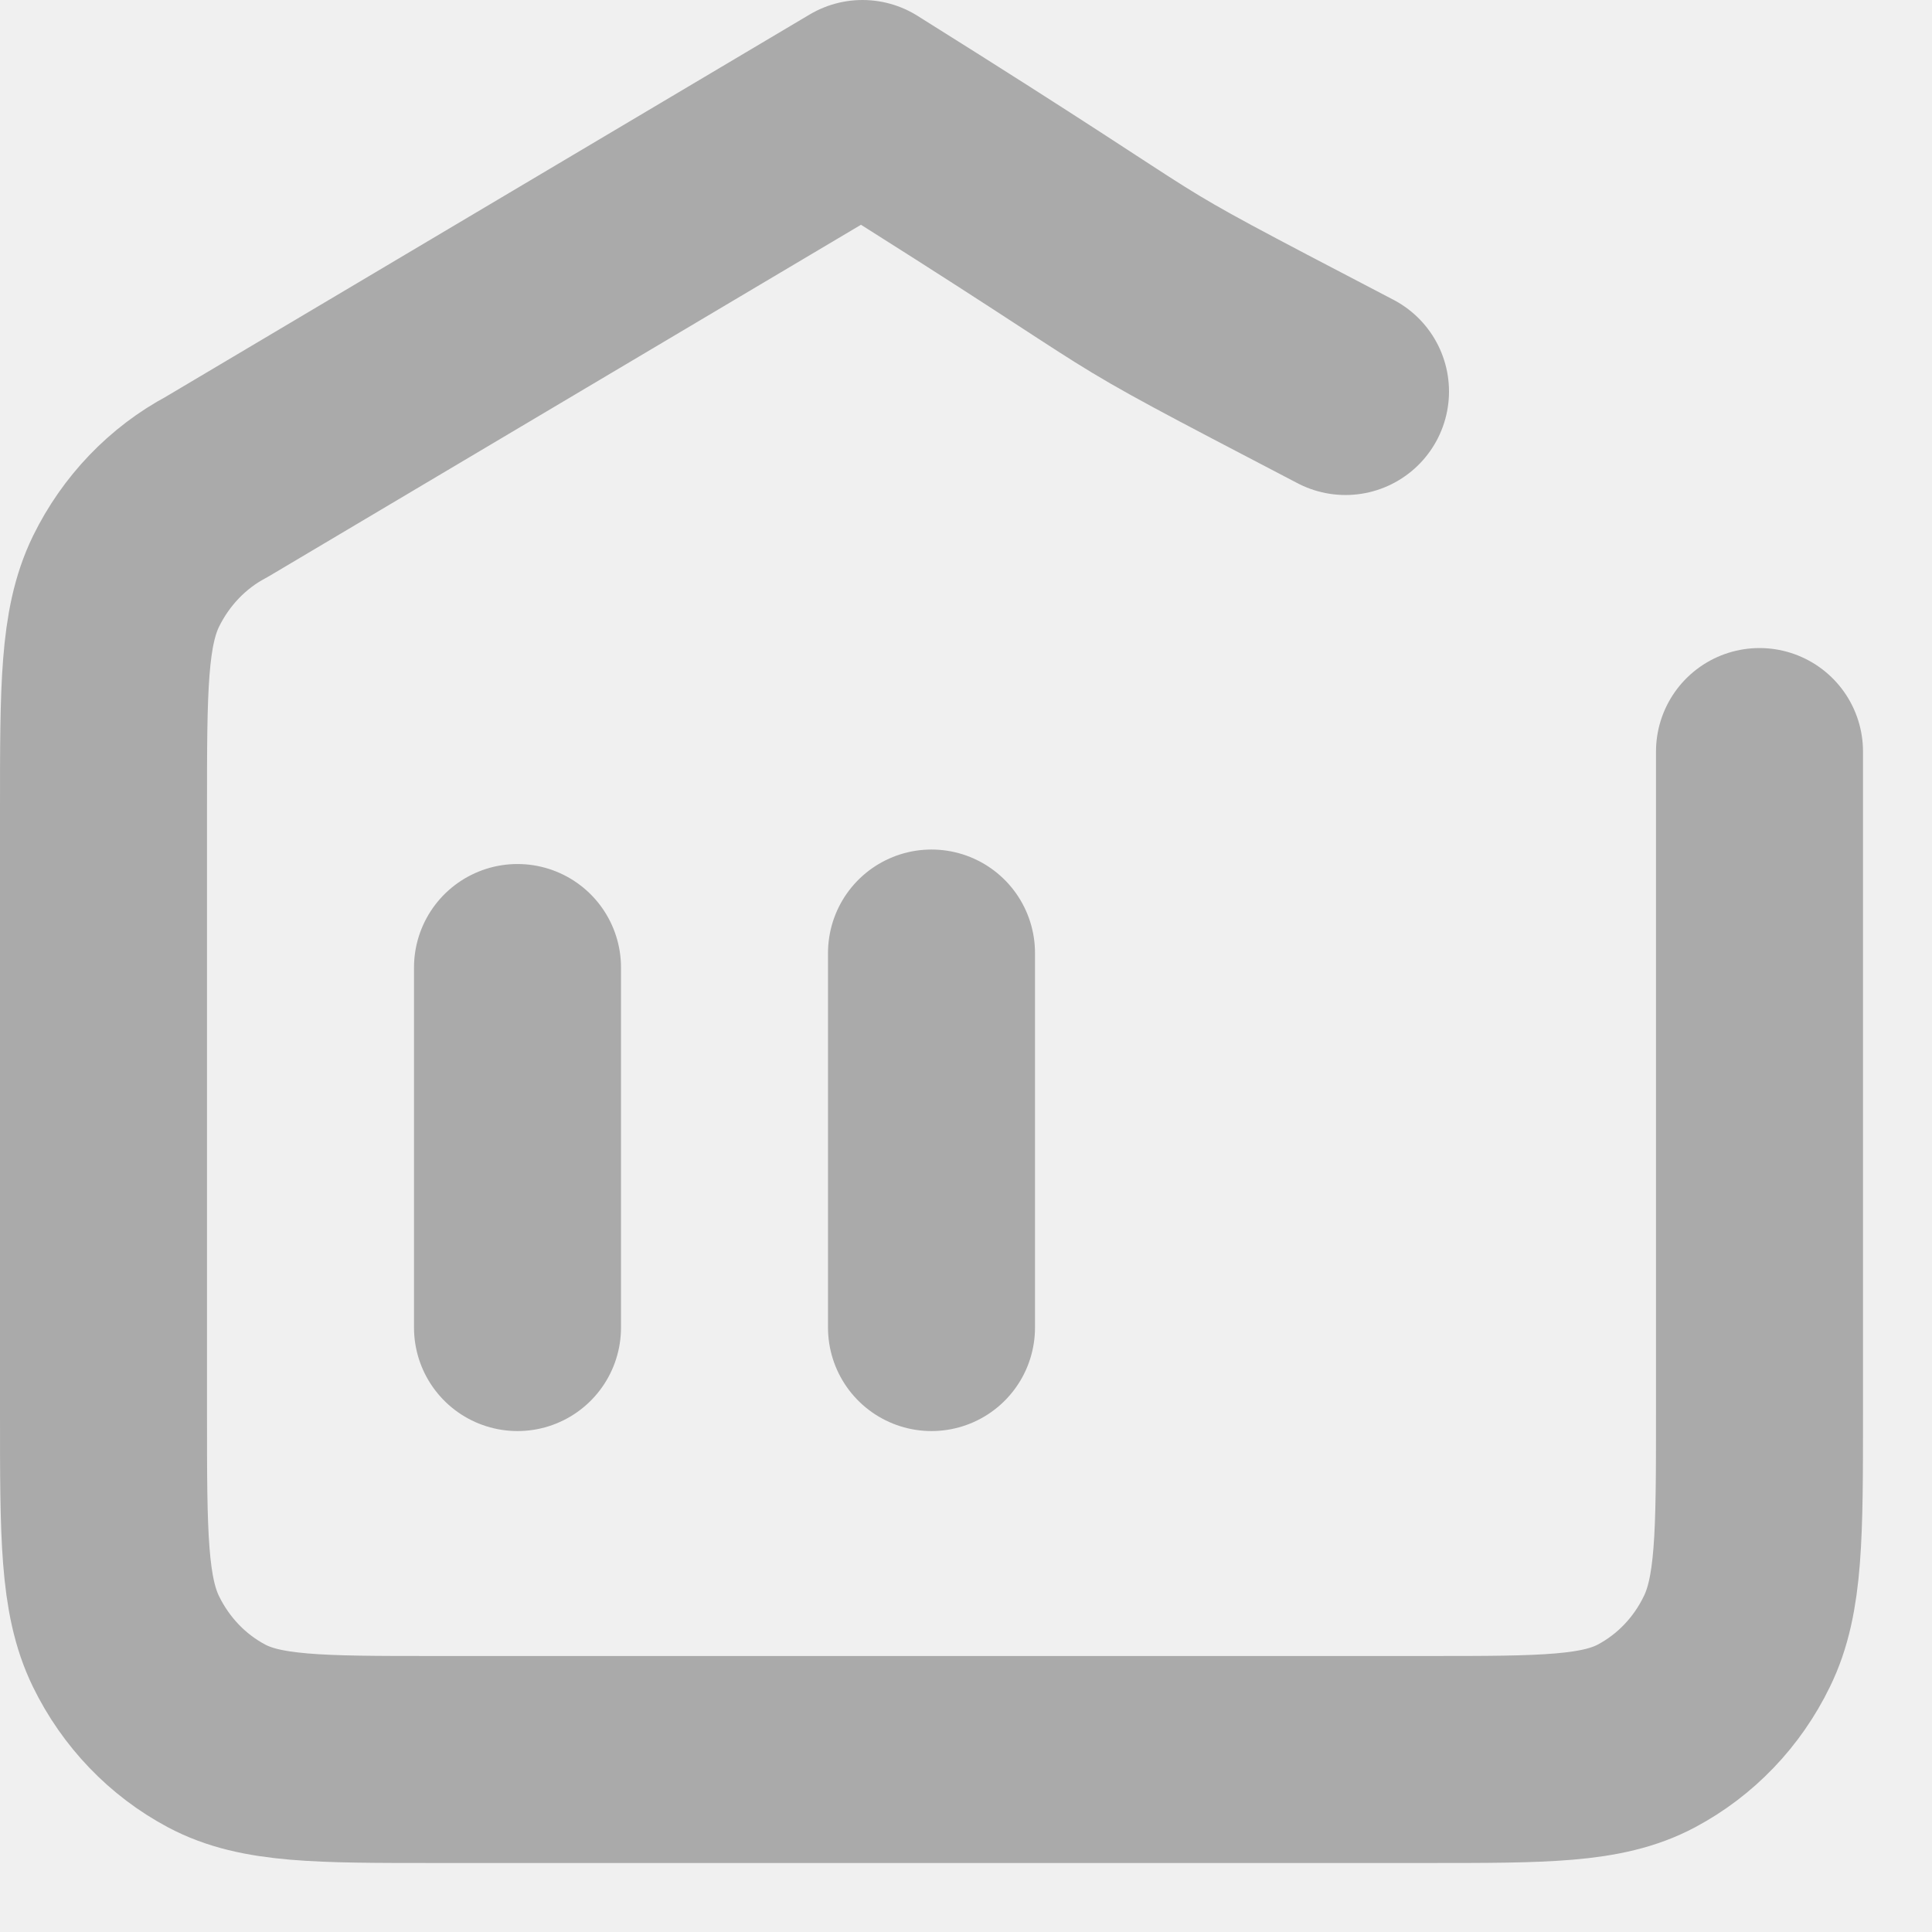
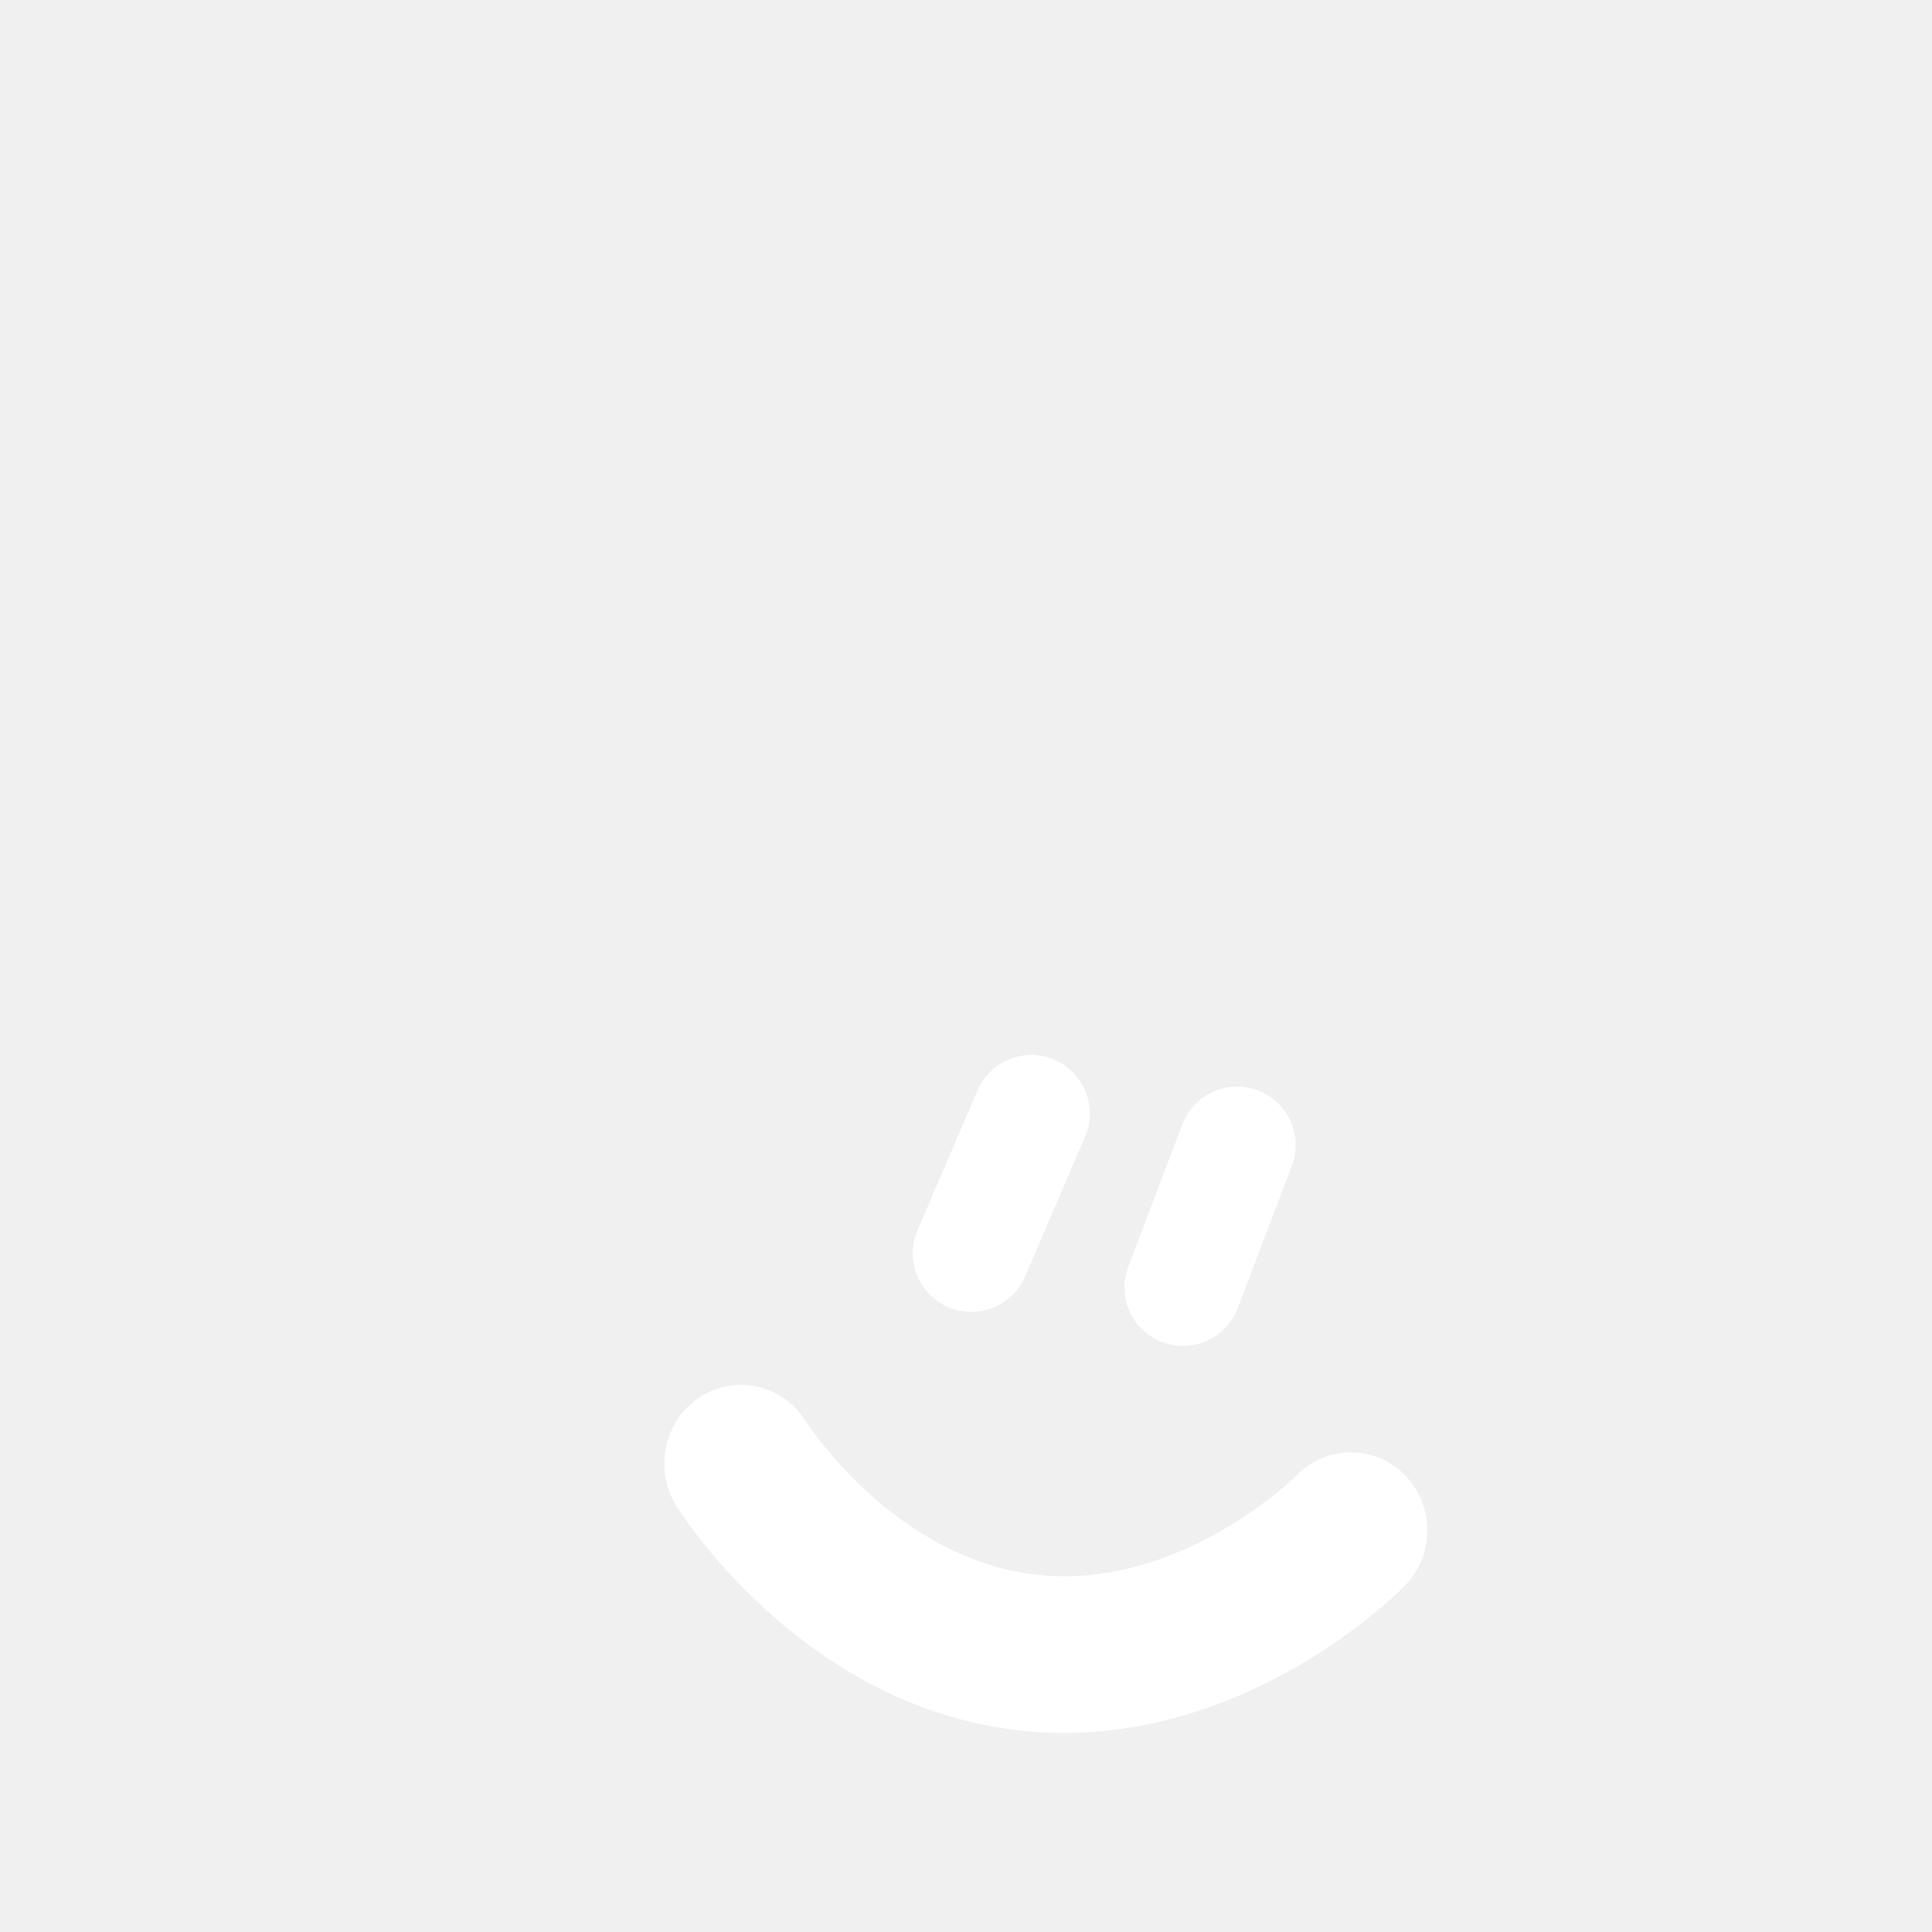
- <svg xmlns="http://www.w3.org/2000/svg" width="14" height="14" viewBox="0 0 14 14" fill="none">
-   <path d="M3.75 7.011V9.62M6.75 6.906V9.62M12.75 5.446V10.246C12.75 11.122 12.75 11.561 12.586 11.895C12.443 12.19 12.213 12.429 11.931 12.579C11.61 12.75 11.19 12.75 10.35 12.75H3.15C2.31 12.75 1.89 12.75 1.569 12.579C1.287 12.429 1.057 12.19 0.913 11.895C0.75 11.561 0.75 11.122 0.75 10.246V5.863C0.75 4.986 0.75 4.548 0.913 4.213C1.057 3.919 1.287 3.679 1.569 3.529L6.25 0.75C8.75 2.315 7.75 1.793 9.75 2.837" stroke="#AAAAAA" stroke-width="1.5" stroke-linecap="round" stroke-linejoin="round" />
+ <svg xmlns="http://www.w3.org/2000/svg" width="20" height="20" viewBox="0 0 20 20" fill="none">
+   <path d="M10.119 11.288C10.251 10.98 10.607 10.838 10.915 10.97C11.222 11.102 11.365 11.458 11.233 11.765L10.612 13.213C10.537 13.388 10.391 13.509 10.222 13.557C10.092 13.594 9.95 13.589 9.816 13.532C9.509 13.4 9.366 13.043 9.498 12.736L10.119 11.288Z" fill="white" />
+   <path d="M11.68 13.112L12.24 11.639C12.359 11.326 12.709 11.169 13.021 11.288C13.334 11.407 13.492 11.757 13.373 12.069L12.813 13.542C12.694 13.855 12.344 14.012 12.031 13.893C11.718 13.774 11.561 13.425 11.68 13.112Z" fill="white" />
+   <path d="M13.412 15.283L13.393 15.3L13.39 15.303L13.384 15.309C13.352 15.339 13.3 15.385 13.232 15.441C13.094 15.554 12.891 15.704 12.638 15.849C12.125 16.142 11.461 16.382 10.736 16.302C10.011 16.222 9.414 15.842 8.978 15.444C8.764 15.247 8.598 15.056 8.488 14.915C8.434 14.846 8.394 14.79 8.369 14.753C8.356 14.735 8.345 14.718 8.34 14.711C8.106 14.334 7.616 14.223 7.245 14.463C7.231 14.472 7.217 14.481 7.204 14.491C7.196 14.497 7.188 14.503 7.181 14.509C7.087 14.584 7.014 14.678 6.962 14.782C6.956 14.795 6.95 14.809 6.944 14.823C6.929 14.857 6.917 14.893 6.907 14.93C6.9 14.955 6.894 14.981 6.889 15.007C6.885 15.032 6.882 15.058 6.88 15.082C6.878 15.103 6.877 15.125 6.877 15.146C6.877 15.168 6.877 15.189 6.879 15.21C6.881 15.239 6.884 15.268 6.889 15.296C6.891 15.303 6.892 15.311 6.893 15.318C6.911 15.405 6.943 15.491 6.99 15.571L6.994 15.578L6.996 15.58L6.997 15.582L6.998 15.584L7 15.587L7.005 15.595L7.019 15.618C7.031 15.636 7.048 15.661 7.069 15.691C7.11 15.751 7.17 15.834 7.246 15.931C7.399 16.126 7.623 16.386 7.916 16.653C8.477 17.166 9.333 17.747 10.448 17.9C10.484 17.905 10.521 17.91 10.557 17.914C11.726 18.043 12.729 17.652 13.41 17.262C13.754 17.065 14.03 16.86 14.221 16.704C14.318 16.625 14.393 16.558 14.447 16.508C14.474 16.483 14.496 16.463 14.511 16.447L14.531 16.428L14.537 16.422L14.54 16.419L14.542 16.417C14.852 16.1 14.853 15.587 14.544 15.271C14.496 15.222 14.443 15.18 14.386 15.146C14.087 14.966 13.695 15.005 13.433 15.262L13.429 15.266L13.427 15.268L13.424 15.271L13.423 15.272L13.421 15.274L13.412 15.283Z" fill="white" />
</svg>
